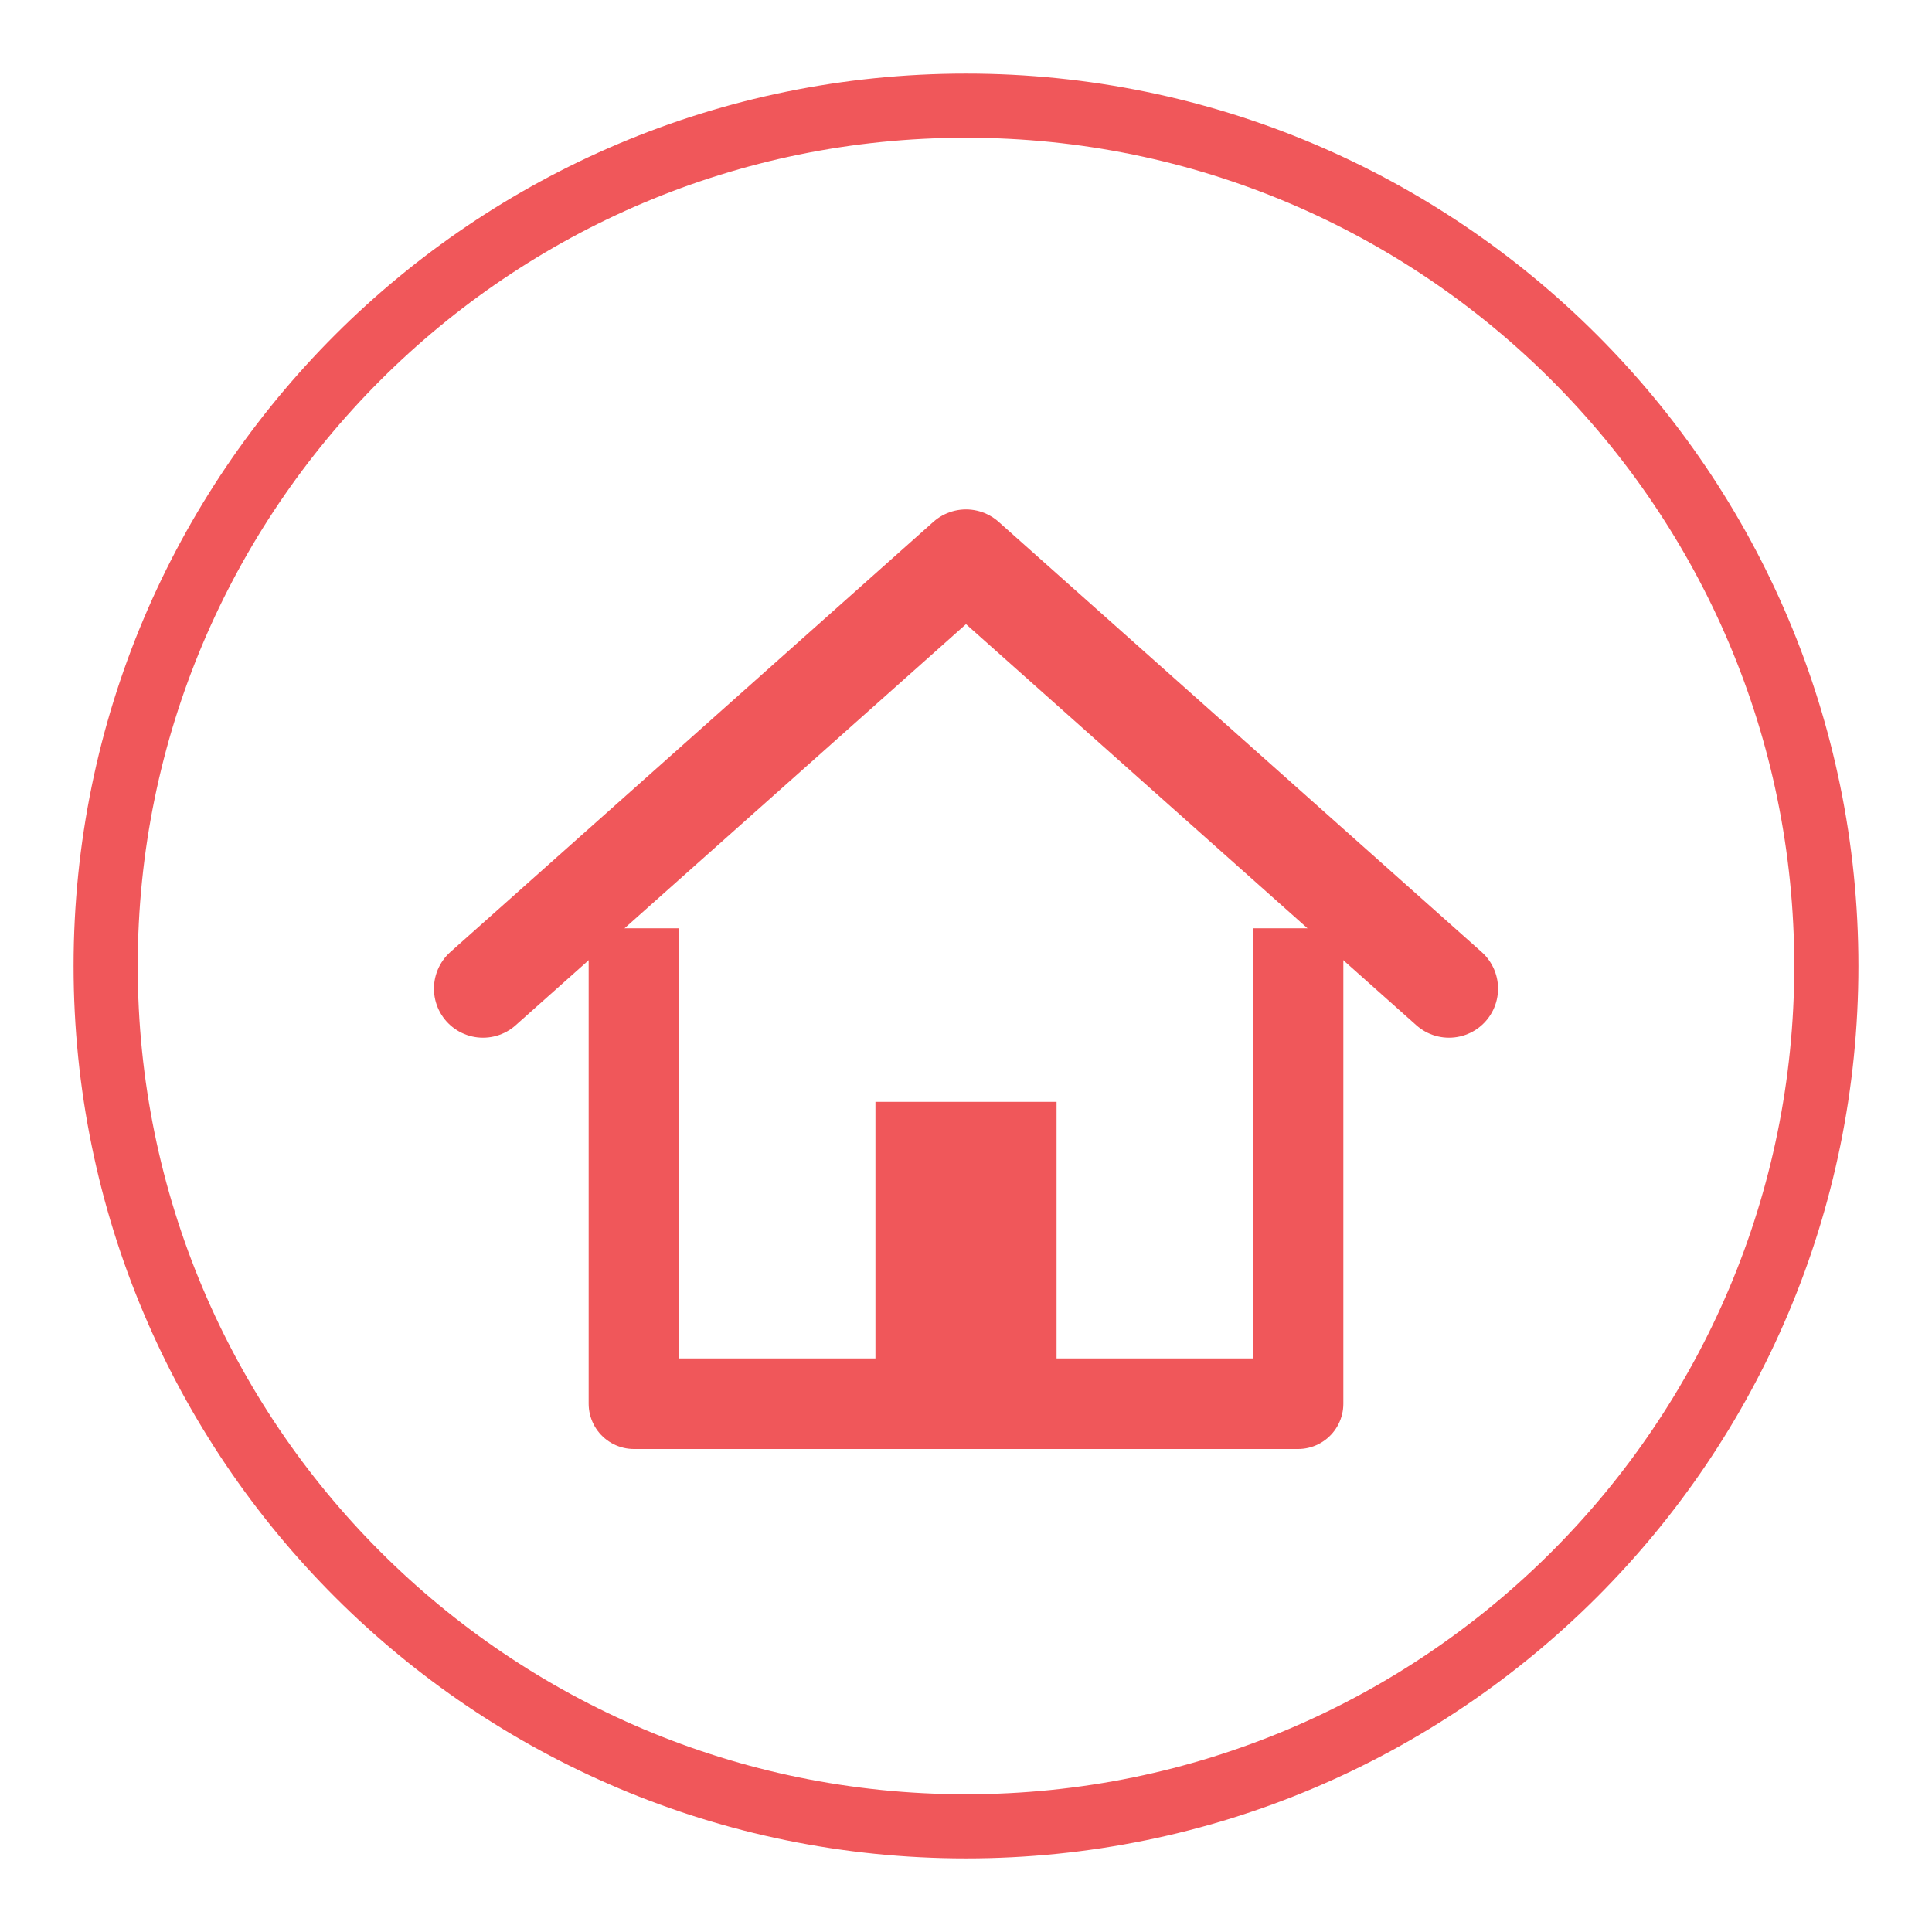
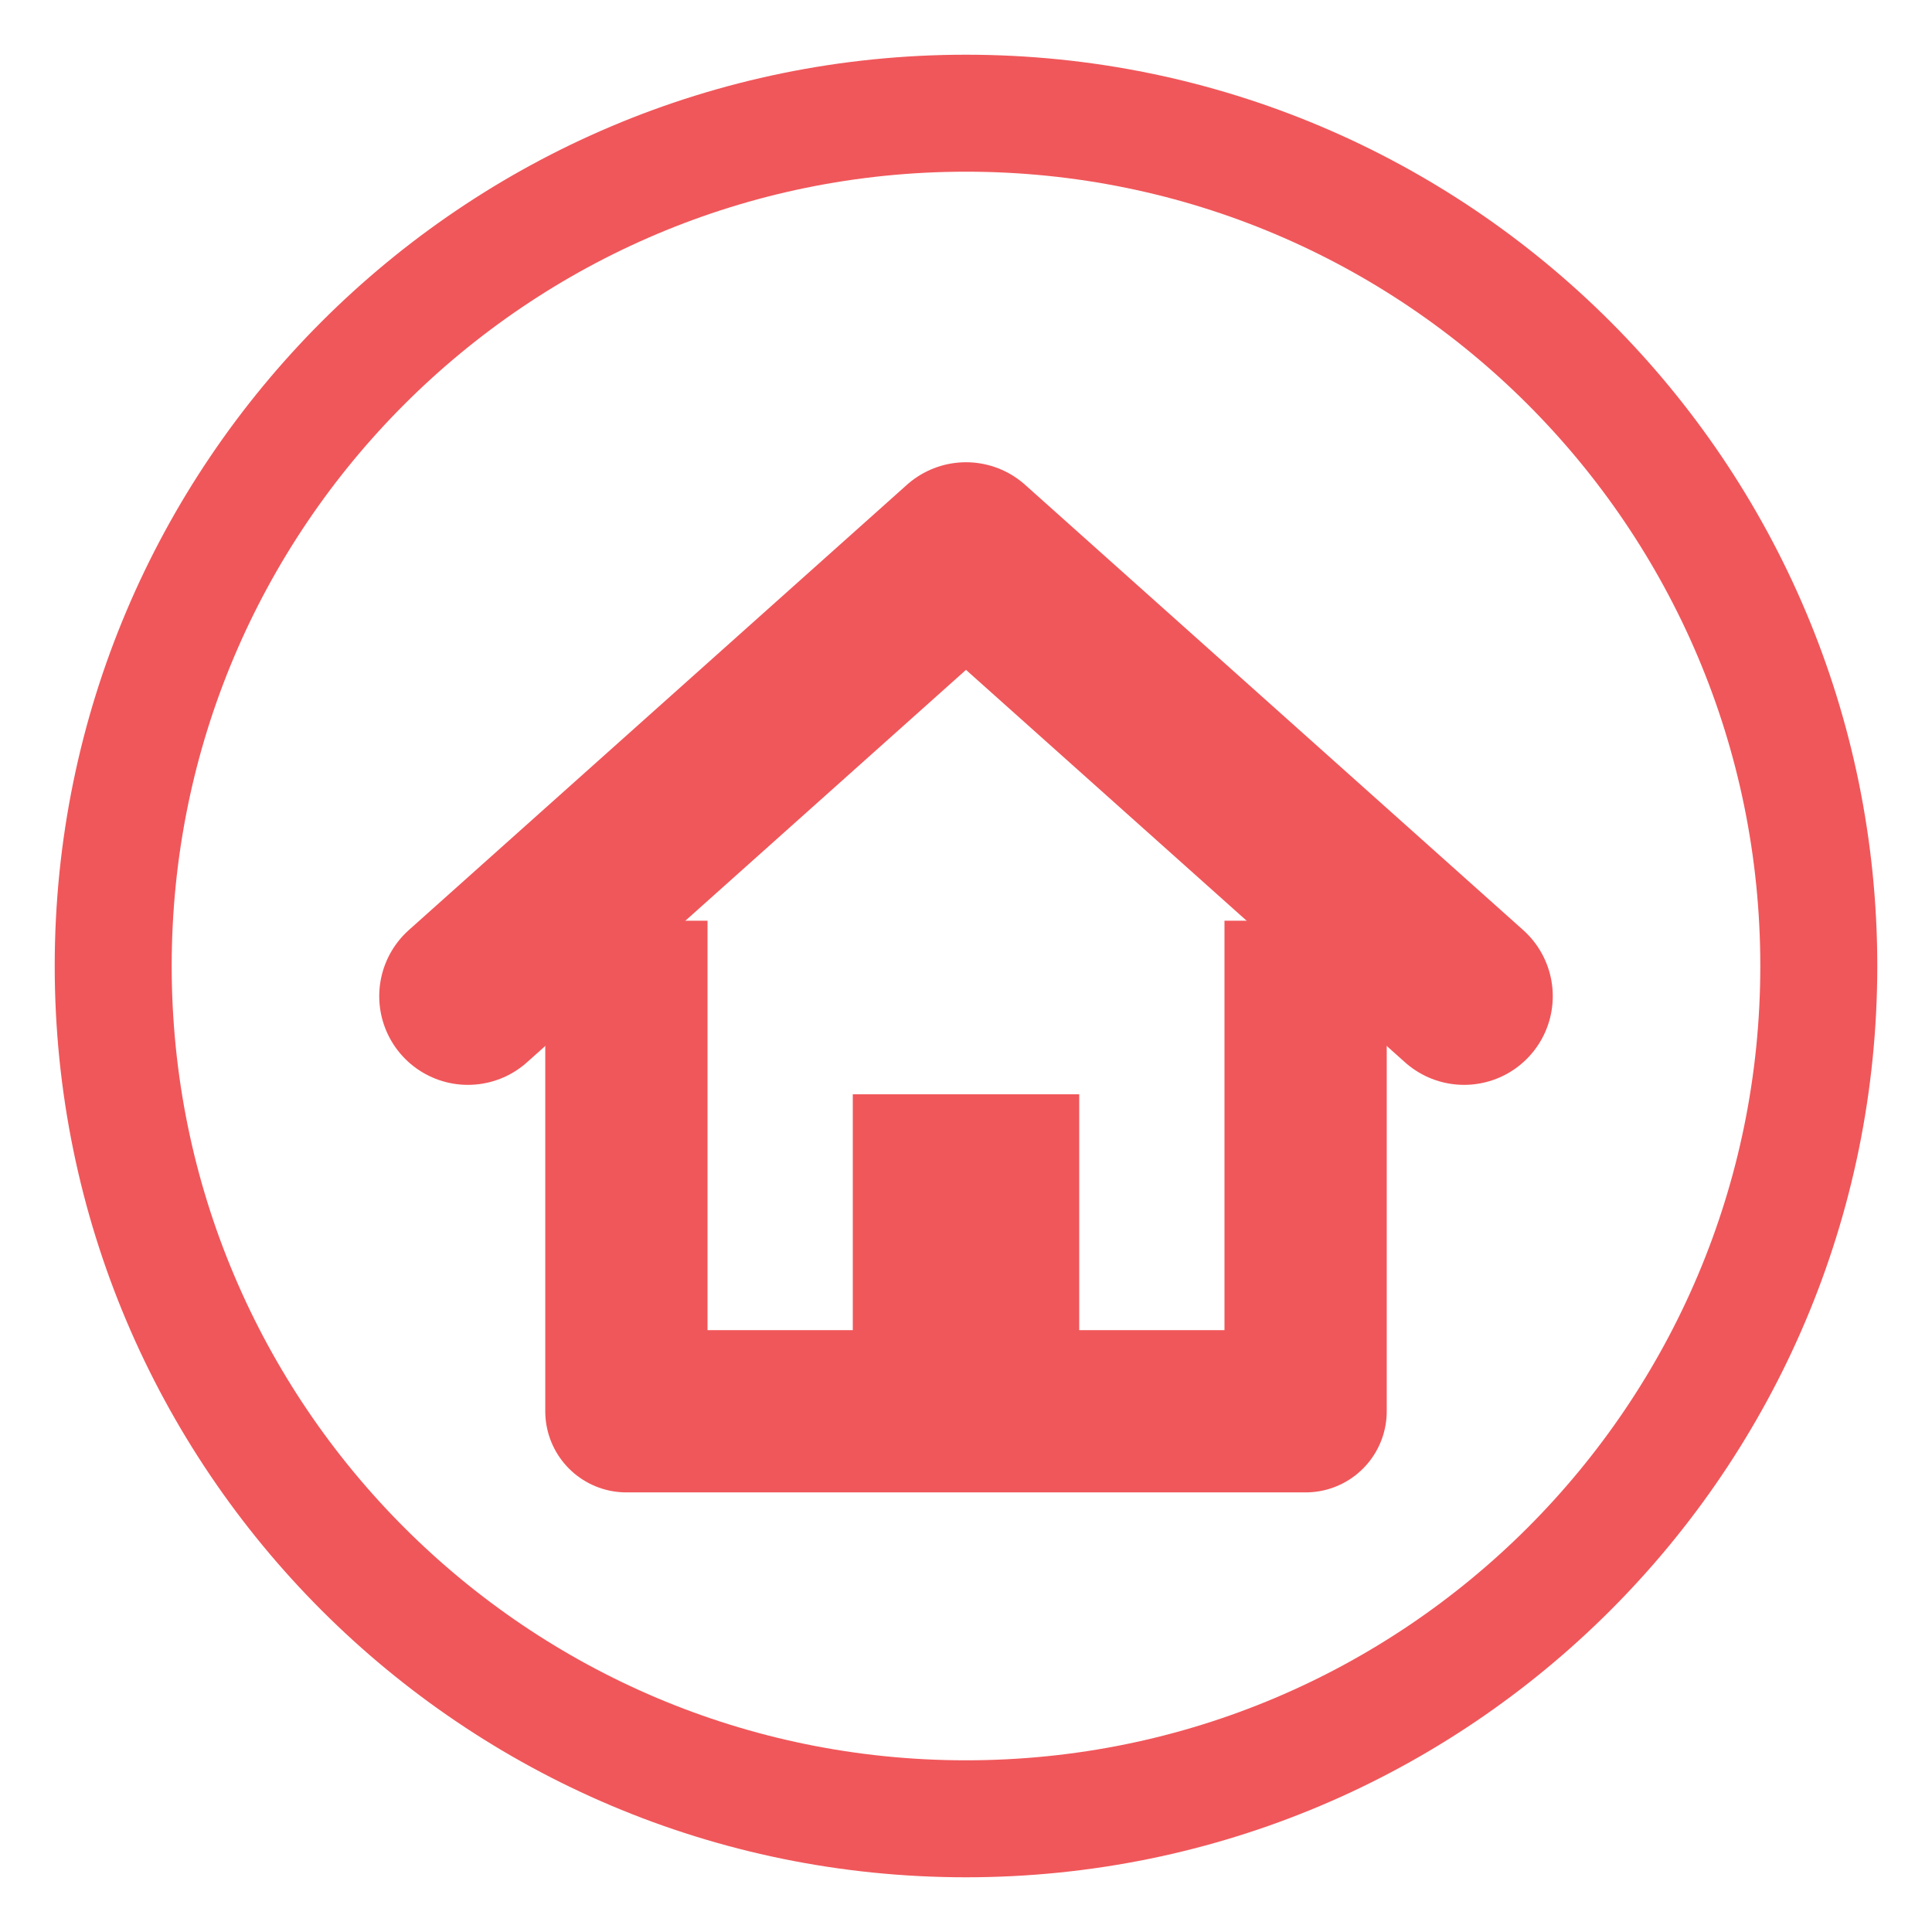
<svg xmlns="http://www.w3.org/2000/svg" width="512" height="512" viewBox="0 0 512 512">
-   <circle cx="256" cy="256" r="228" fill="none" stroke="#F0575A" stroke-width="17" />
-   <path d="M128 262 L256 148 L384 262" fill="none" stroke="#F0575A" stroke-width="26" stroke-linecap="round" stroke-linejoin="round" />
-   <path d="M168 246 L168 372 L344 372 L344 246" fill="none" stroke="#F0575A" stroke-width="24" stroke-linejoin="round" />
-   <rect x="232" y="292" width="48" height="80" fill="#F0575A" />
+   <circle cx="256" cy="256" r="226" fill="none" stroke="#F0575A" stroke-width="31" />
+   <path d="M124 264 L256 146 L388 264" fill="none" stroke="#F0575A" stroke-width="47" stroke-linecap="round" stroke-linejoin="round" />
+   <path d="M166 244 L166 374 L346 374 L346 244" fill="none" stroke="#F0575A" stroke-width="43" stroke-linejoin="round" />
+   <rect x="226" y="290" width="60" height="84" fill="#F0575A" />
</svg>
